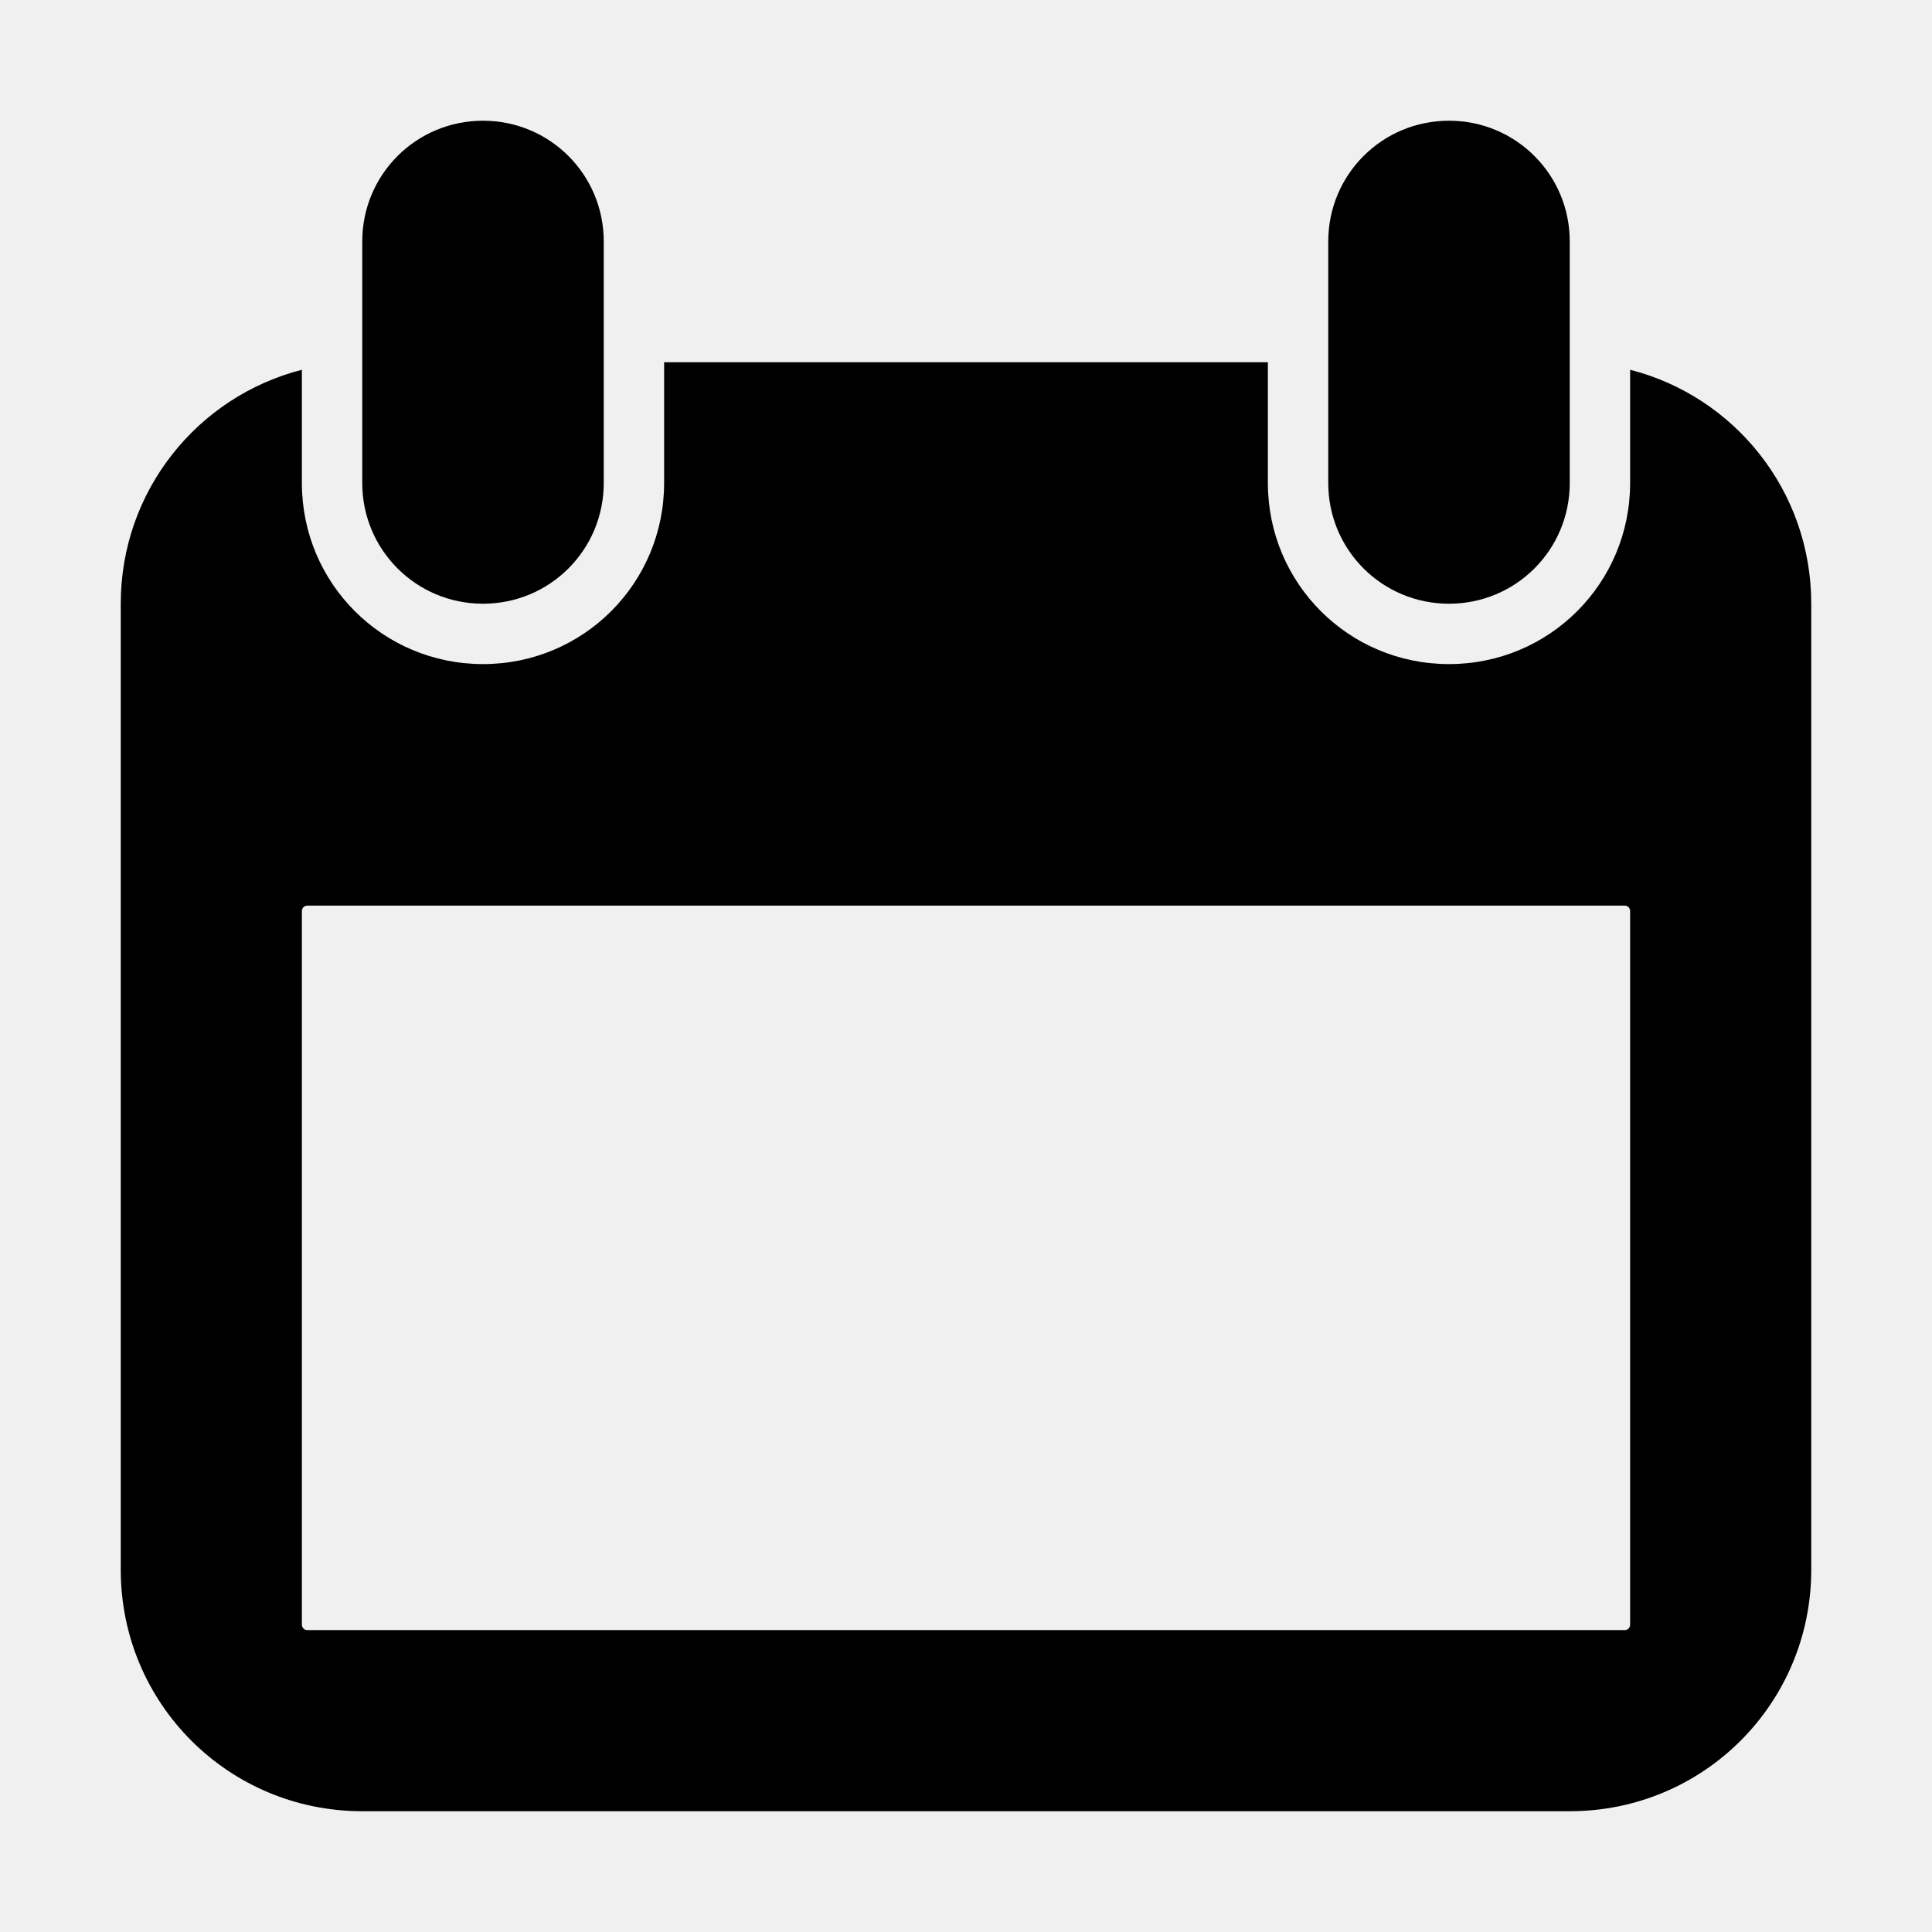
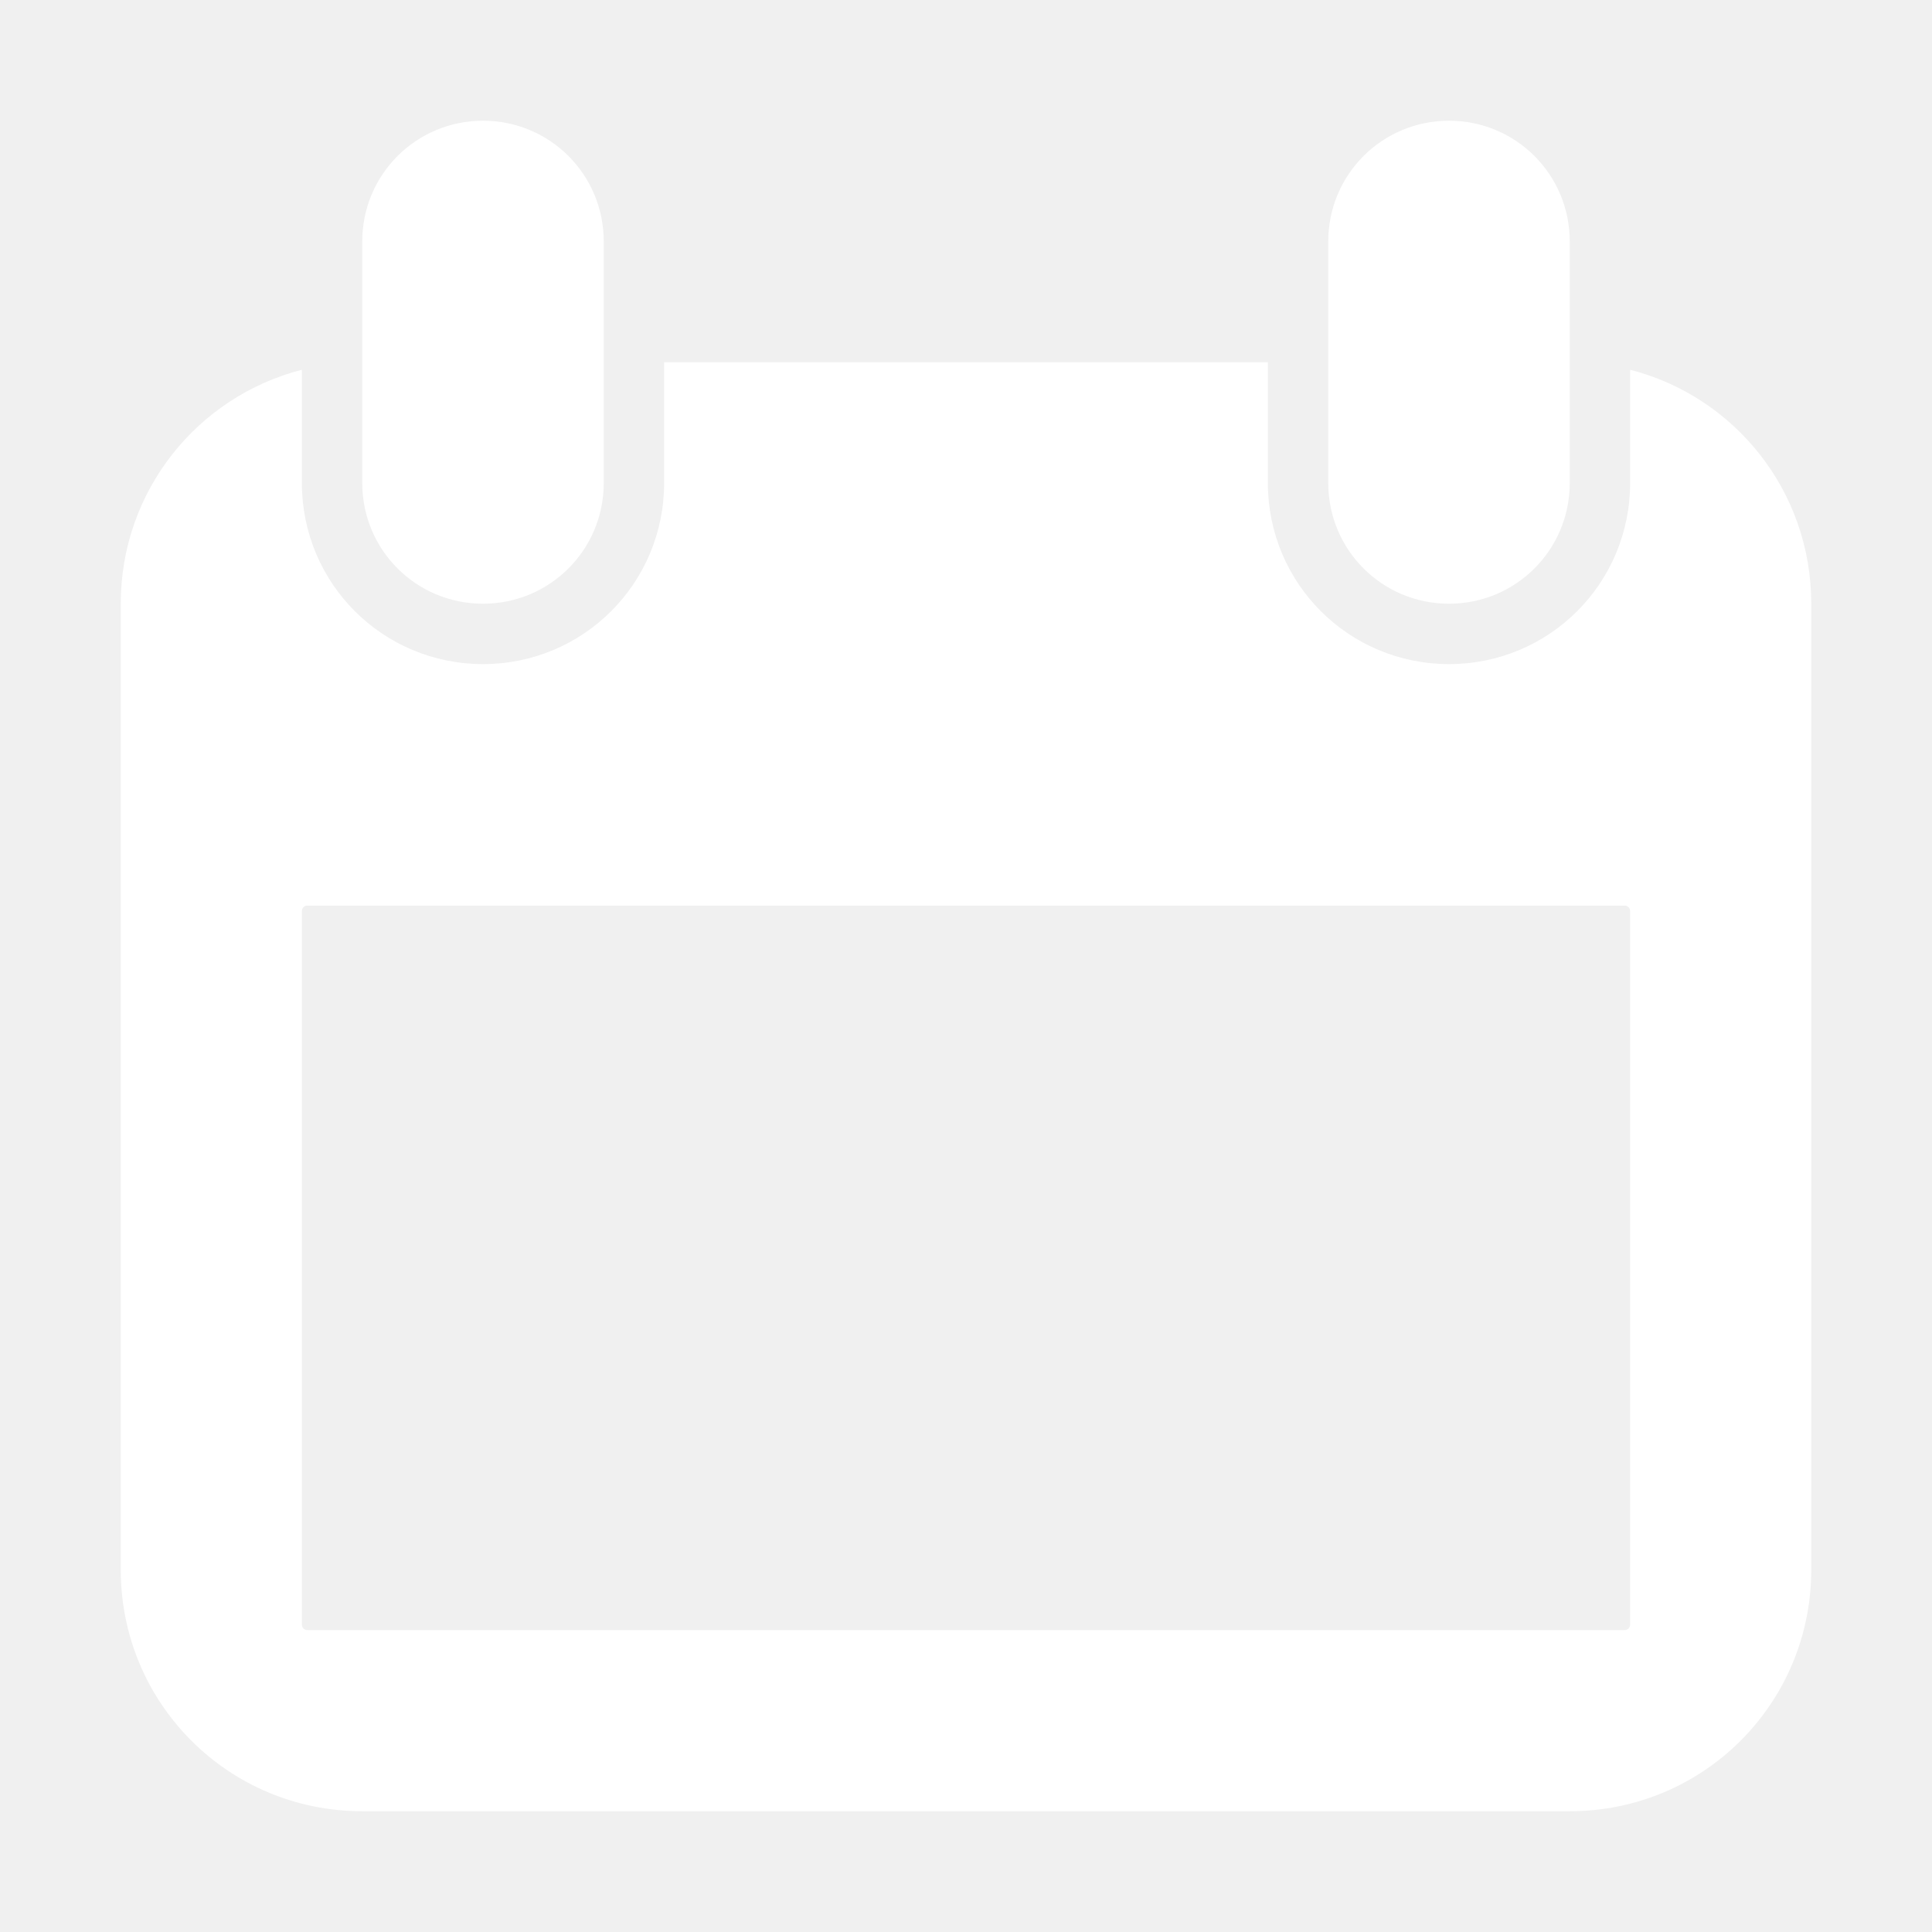
<svg xmlns="http://www.w3.org/2000/svg" width="32" height="32" version="1.1" viewBox="0 0 32 32">
-   <g transform="translate(580.71 -1.5765)">
+   <g fill="#fff" transform="translate(580.71 -1.5765)">
    <path d="m-572.71 3.576c-1.108 0-2 0.892-2 2v4c0 1.108 0.892 2 2 2s2-0.892 2-2v-4c0-1.108-0.892-2-2-2zm16 0c-1.108 0-2 0.892-2 2v4c0 1.108 0.892 2 2 2s2-0.892 2-2v-4c0-1.108-0.892-2-2-2zm-13 4v2c0 1.662-1.338 3-3 3s-3-1.338-3-3v-1.875c-1.728 0.443-3 2.005-3 3.875v16c0 2.216 1.784 4 4 4h20c2.216 0 4-1.784 4-4v-16c0-1.87-1.272-3.433-3-3.875v1.875c0 1.662-1.338 3-3 3s-3-1.338-3-3v-2h-10zm-5.906 9h21.812c0.055 0 0.094 0.038 0.094 0.094v11.812c0 0.055-0.038 0.094-0.094 0.094h-21.812c-0.055 0-0.094-0.038-0.094-0.094v-11.812c0-0.055 0.038-0.094 0.094-0.094z" />
  </g>
</svg>
